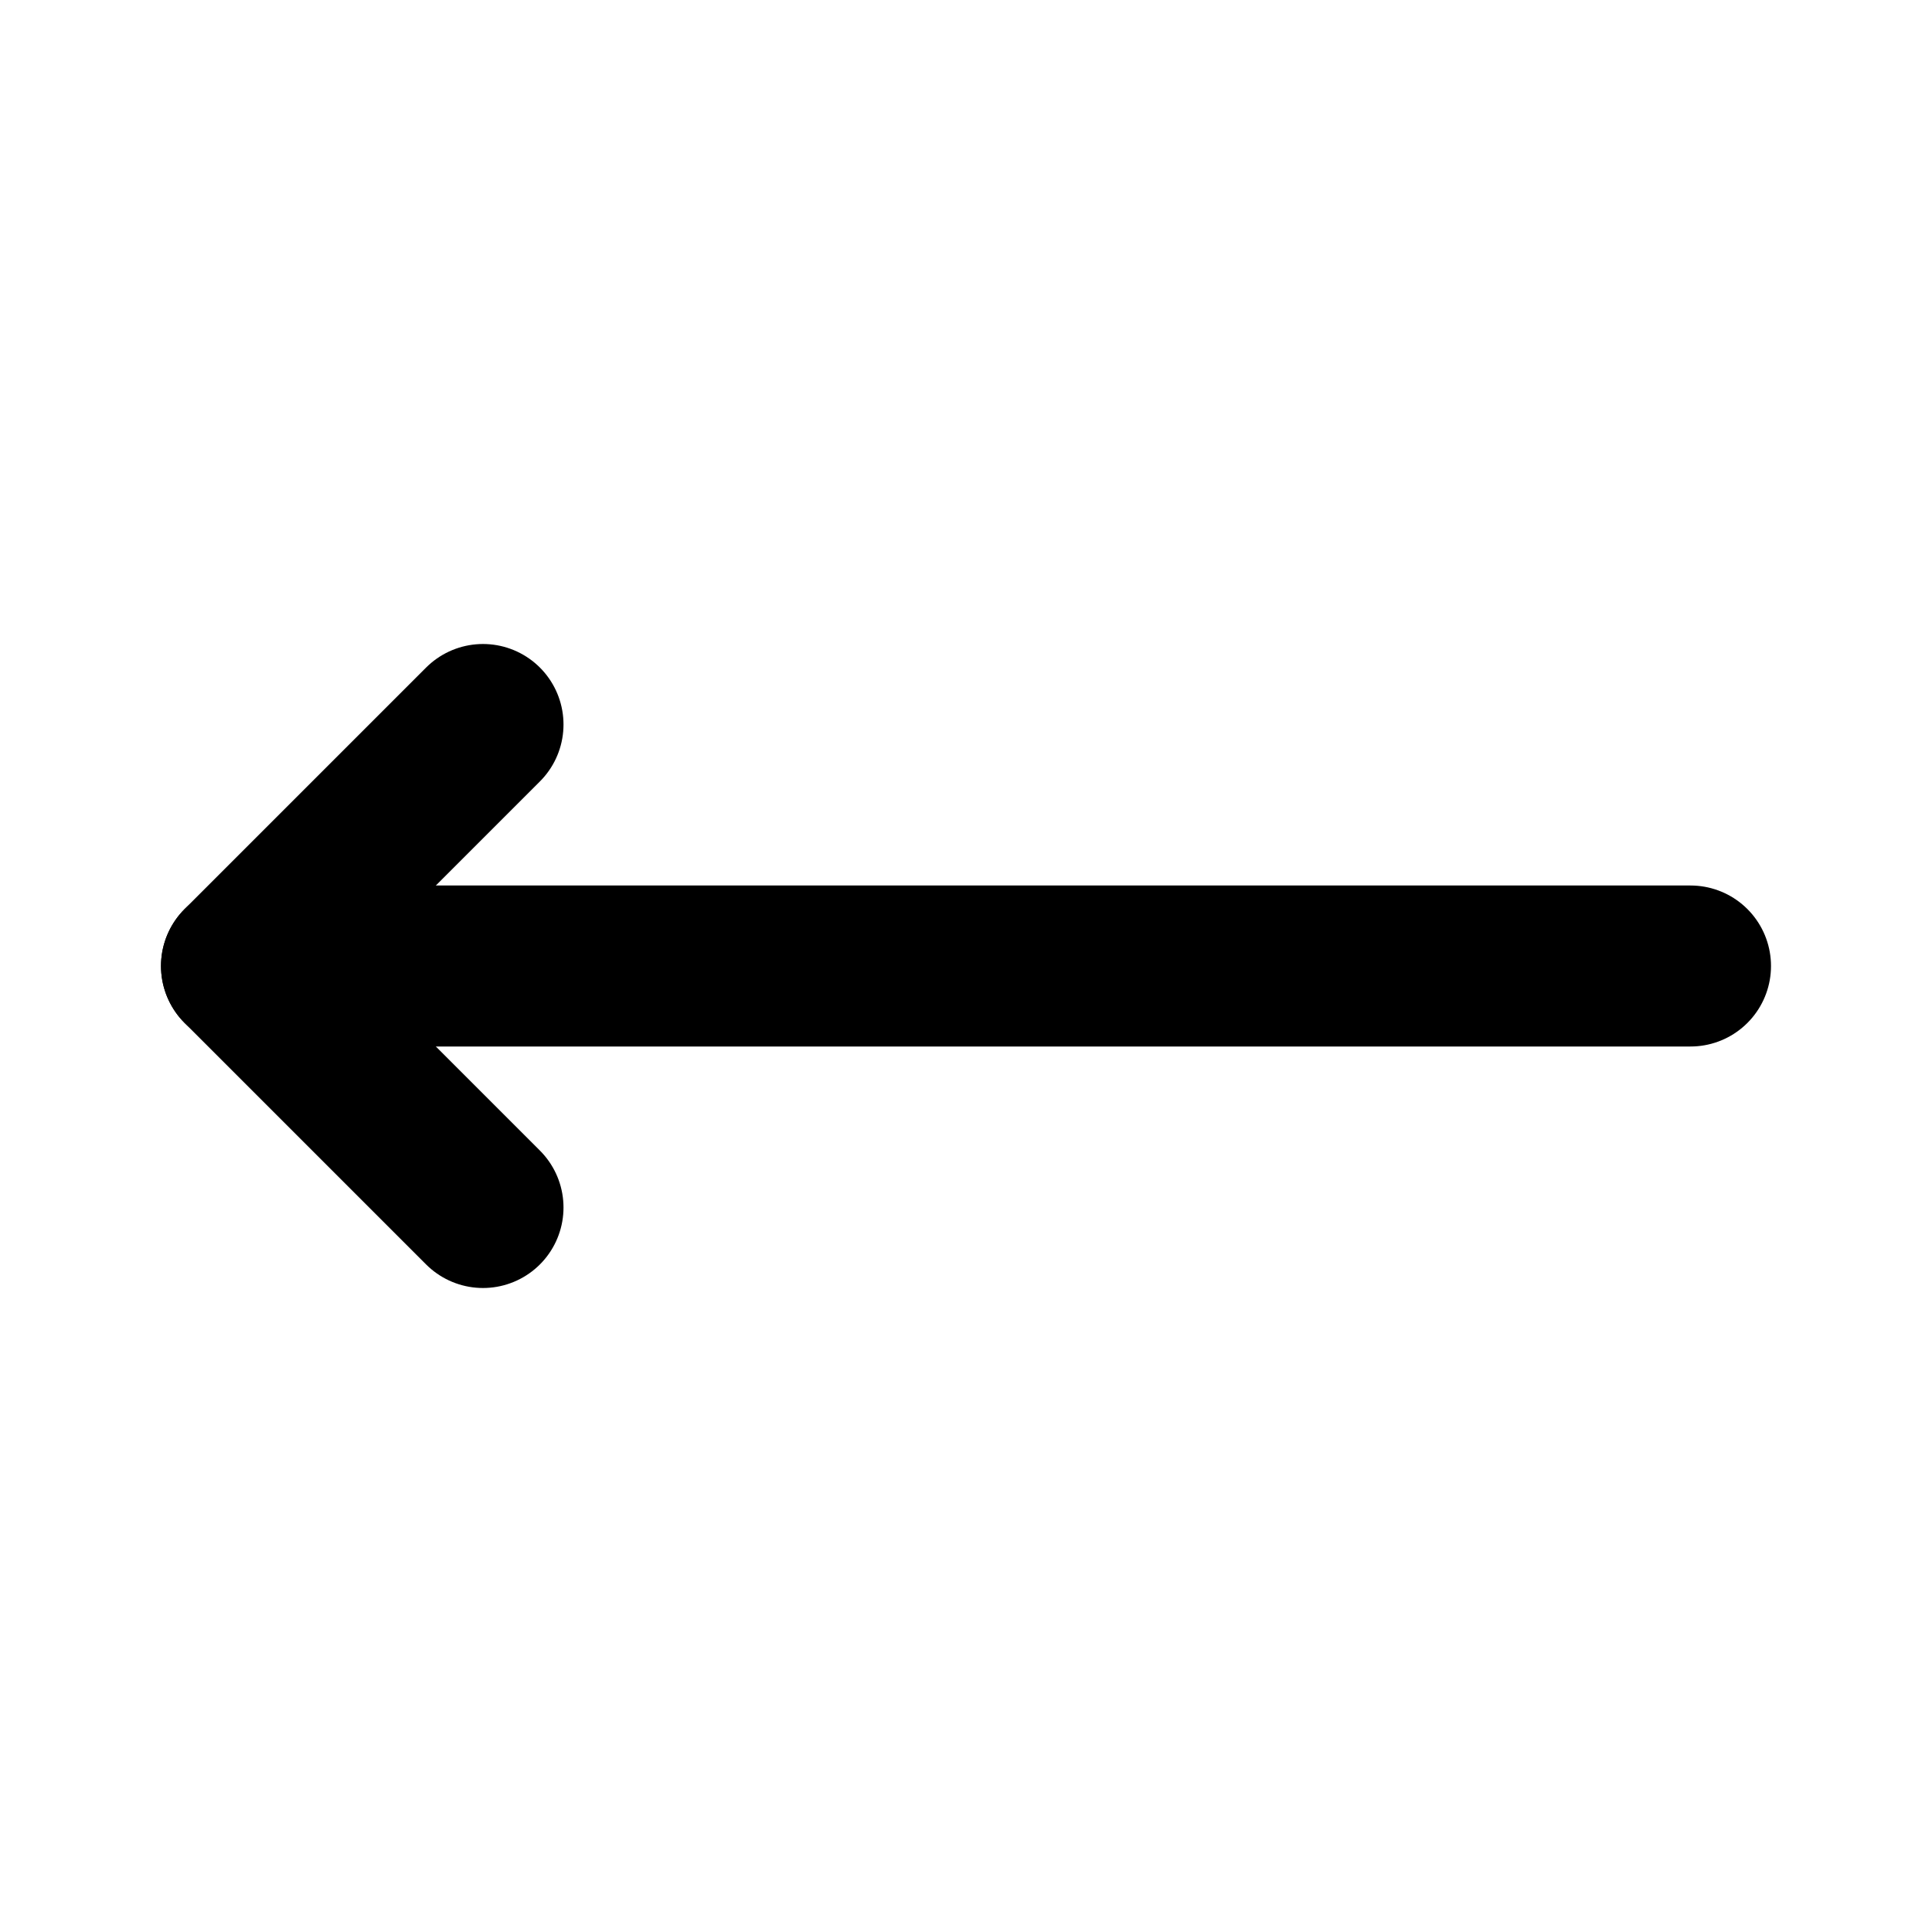
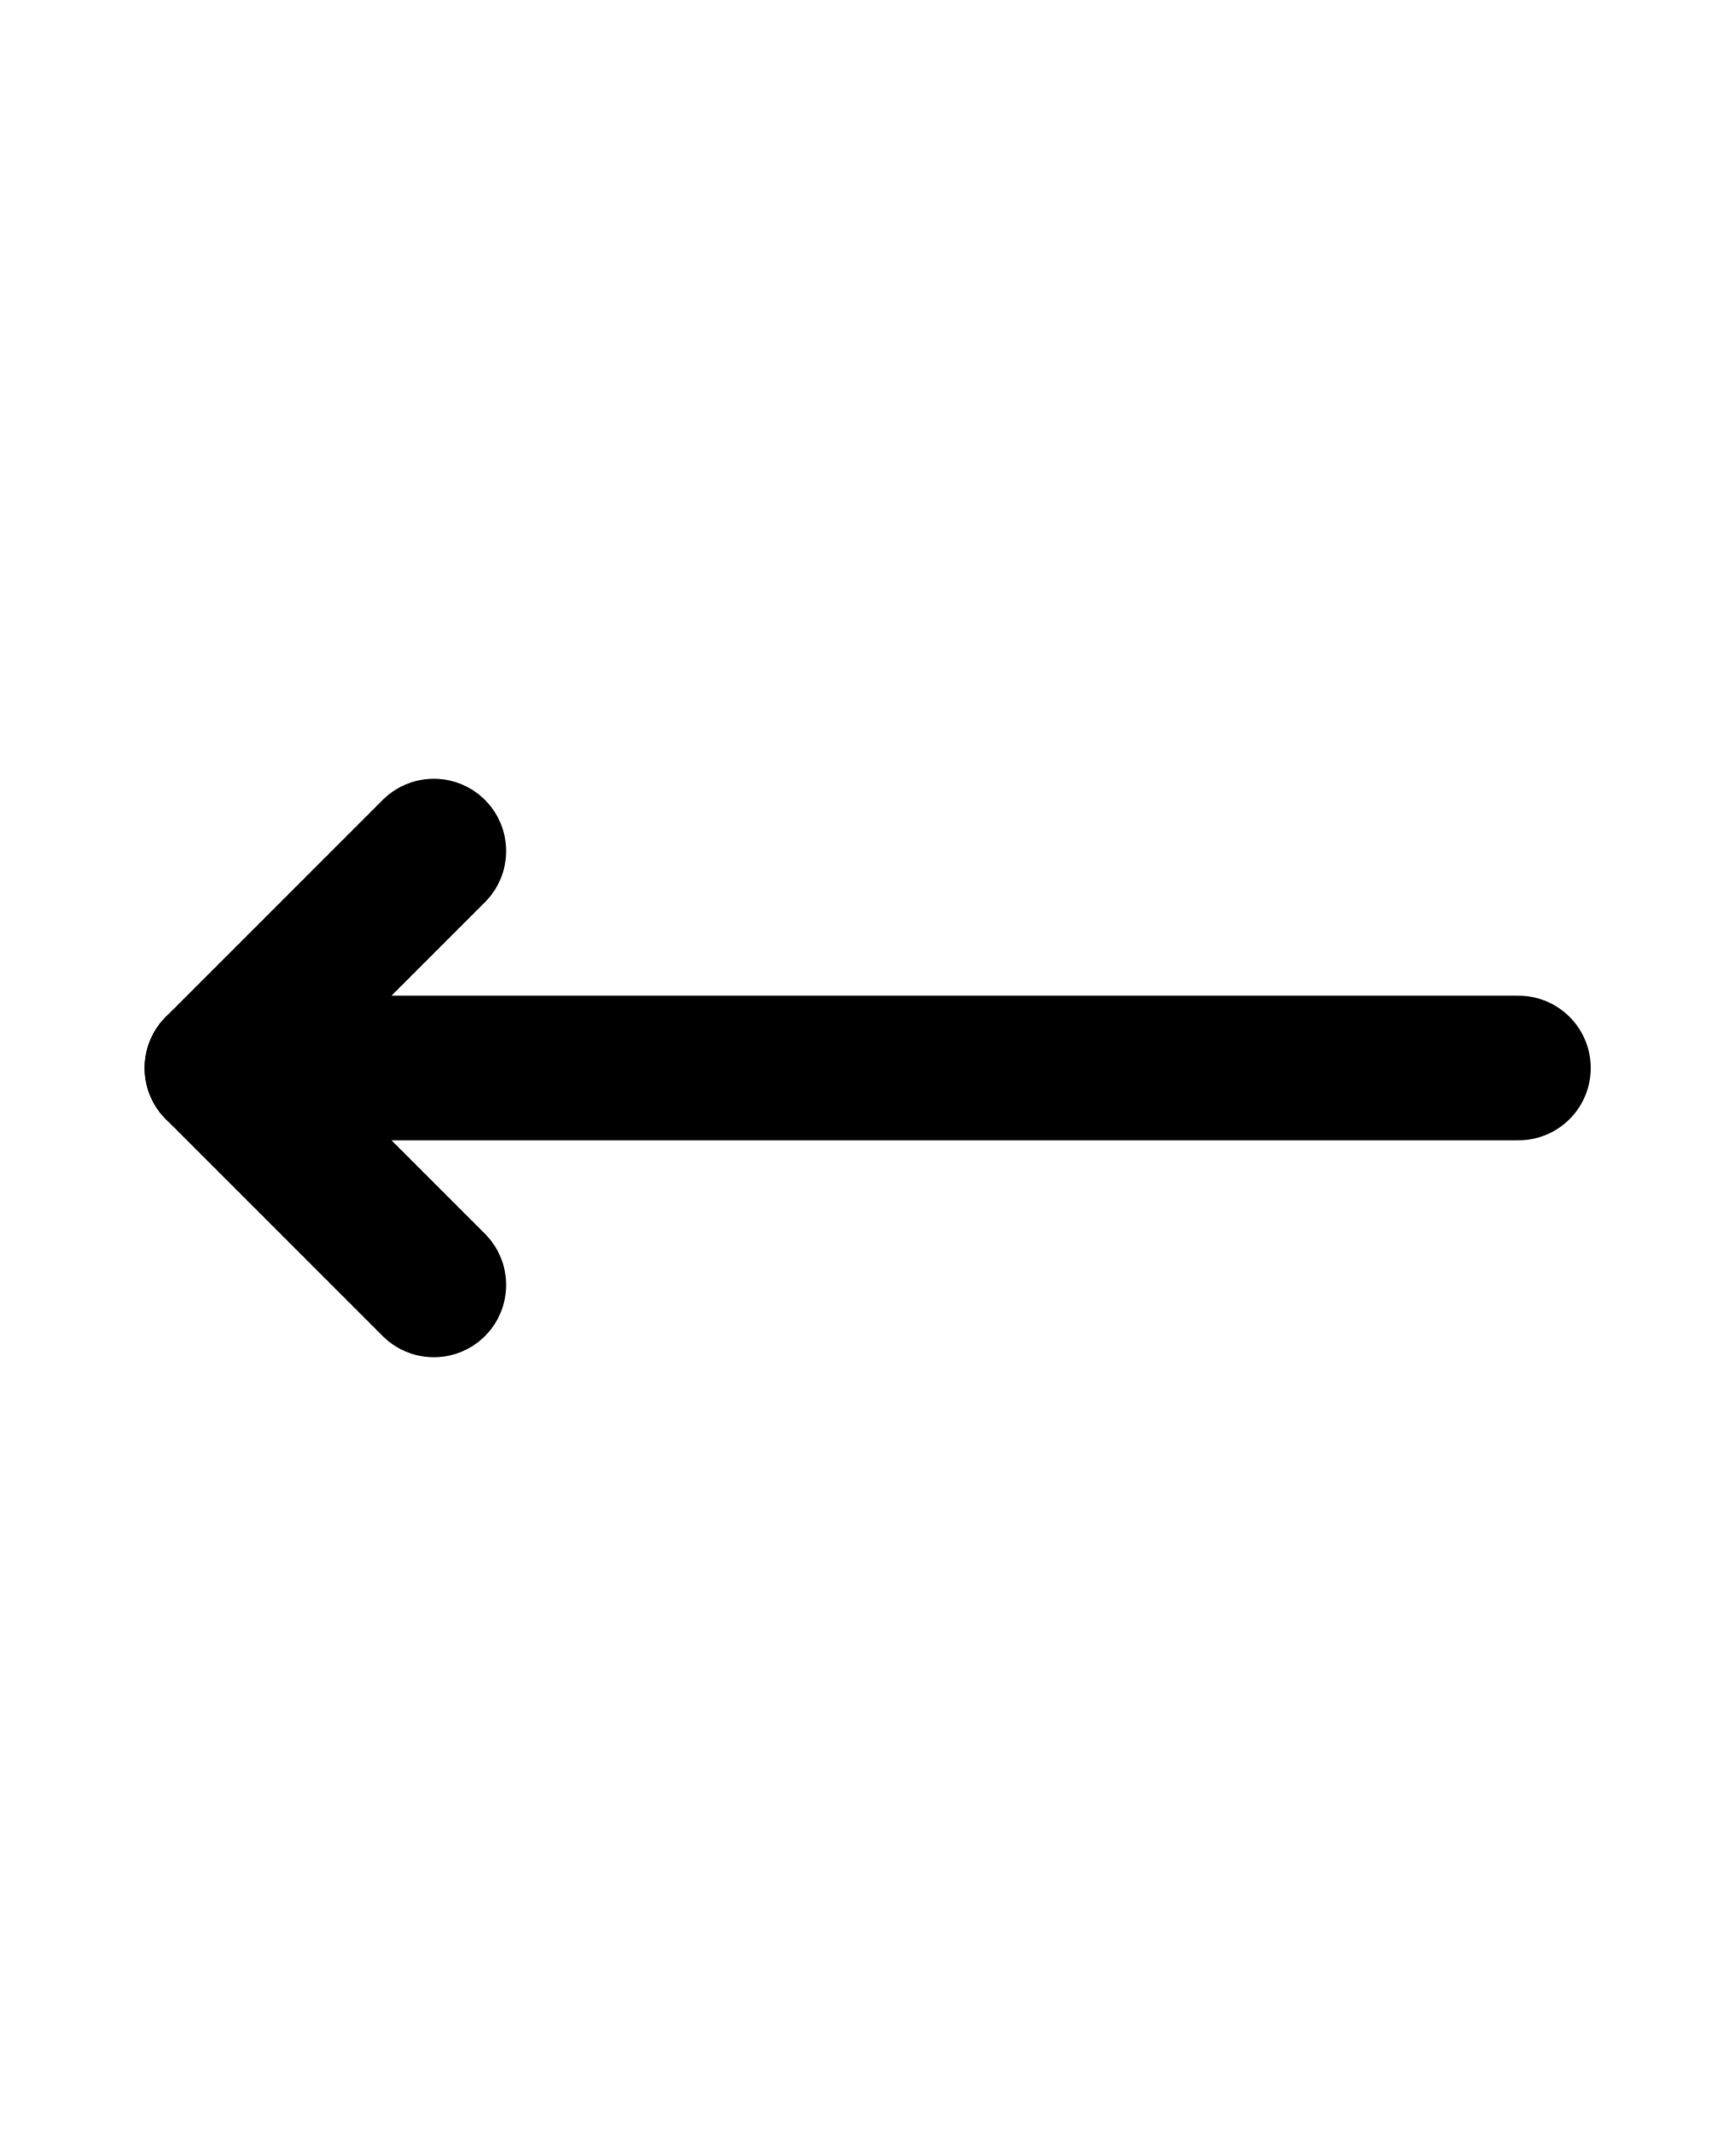
- <svg xmlns="http://www.w3.org/2000/svg" fill="#000000" width="32px" height="32px" viewBox="0 0 24 24" id="left-arrow" data-name="Flat Line" class="icon flat-line">
+ <svg xmlns="http://www.w3.org/2000/svg" fill="#000000" width="26px" height="32px" viewBox="0 0 24 24" id="left-arrow" data-name="Flat Line" class="icon flat-line">
  <g id="SVGRepo_bgCarrier" stroke-width="0" />
  <g id="SVGRepo_tracerCarrier" stroke-linecap="round" stroke-linejoin="round" />
  <g id="SVGRepo_iconCarrier">
    <line id="primary" x1="21" y1="12" x2="3" y2="12" style="fill: none; stroke: #000000; stroke-linecap: round; stroke-linejoin: round; stroke-width: 2;" />
    <polyline id="primary-2" data-name="primary" points="6 9 3 12 6 15" style="fill: none; stroke: #000000; stroke-linecap: round; stroke-linejoin: round; stroke-width: 2;" />
  </g>
</svg>
